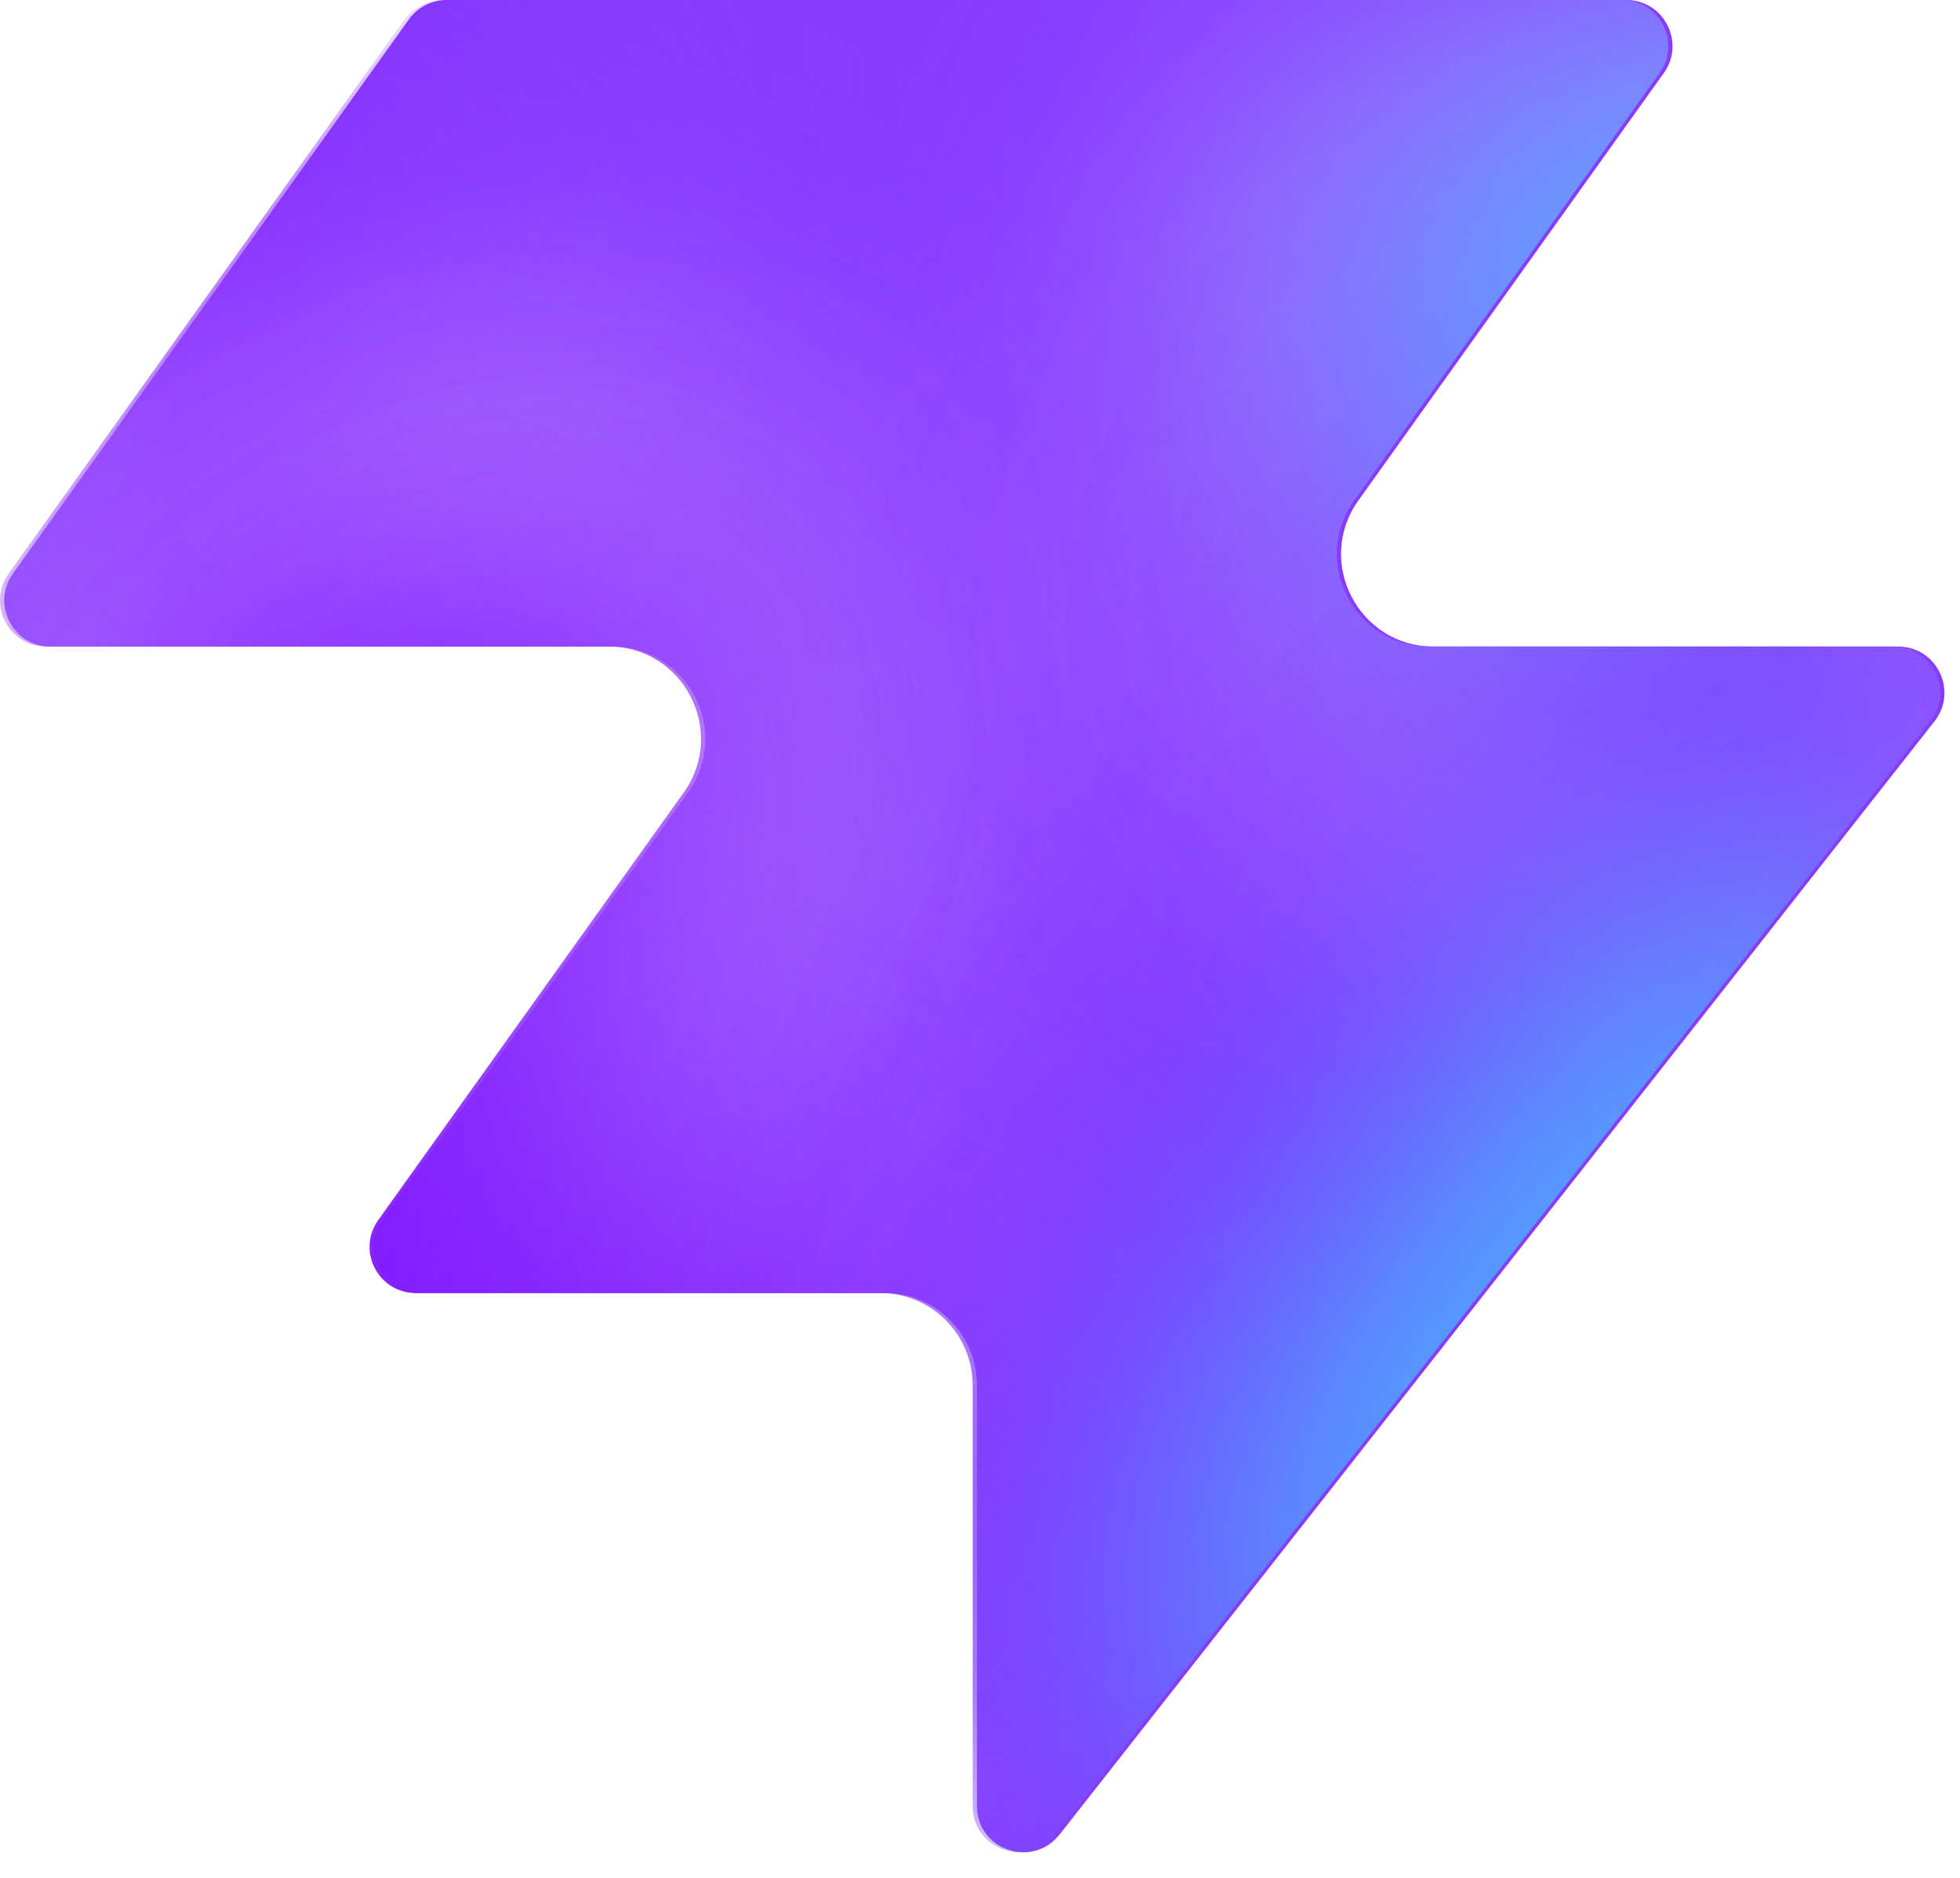
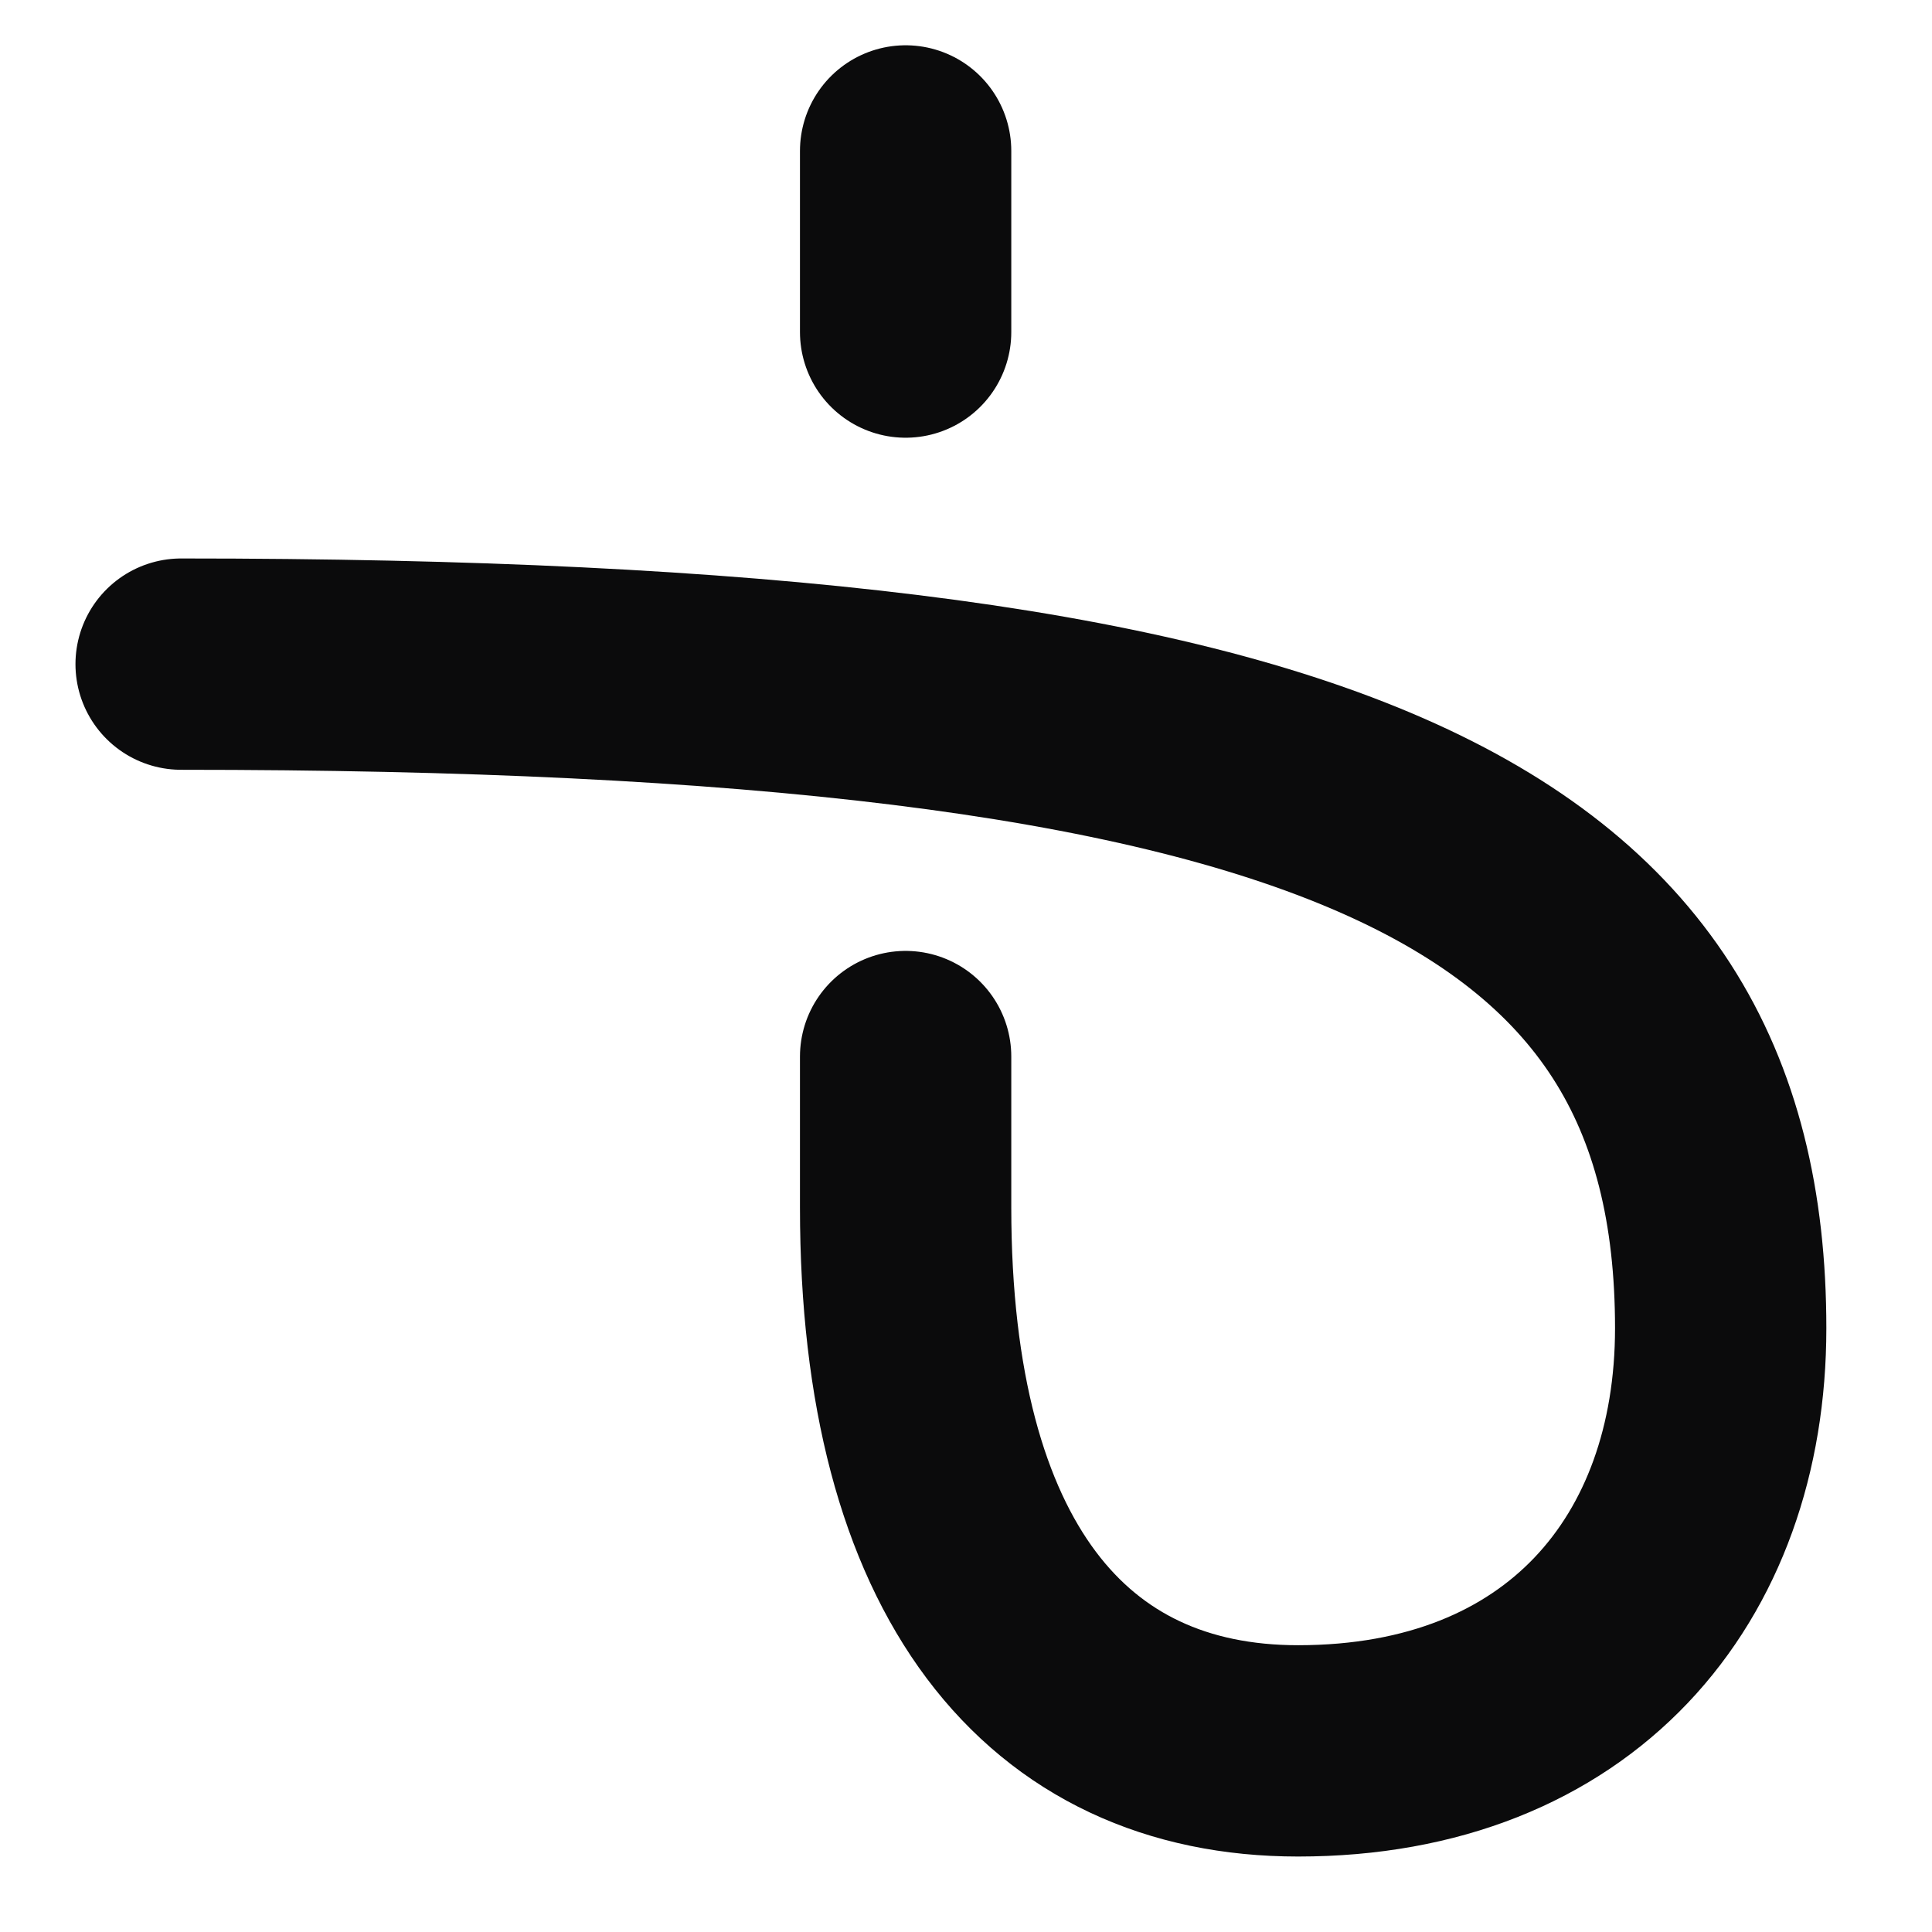
- <svg xmlns="http://www.w3.org/2000/svg" width="48" height="46" fill="none" viewBox="0 0 48 46">
-   <path fill="#863bff" d="M25.946 44.938c-.664.845-2.021.375-2.021-.698V33.937a2.26 2.26 0 0 0-2.262-2.262H10.287c-.92 0-1.456-1.04-.92-1.788l7.48-10.471c1.07-1.497 0-3.578-1.842-3.578H1.237c-.92 0-1.456-1.04-.92-1.788L10.013.474c.214-.297.556-.474.92-.474h28.894c.92 0 1.456 1.04.92 1.788l-7.48 10.471c-1.07 1.498 0 3.579 1.842 3.579h11.377c.943 0 1.473 1.088.89 1.83L25.947 44.94z" style="fill:#863bff;fill:color(display-p3 .525 .23 1);fill-opacity:1" />
-   <mask id="a" width="48" height="46" x="0" y="0" maskUnits="userSpaceOnUse" style="mask-type:alpha">
-     <path fill="#000" d="M25.842 44.938c-.664.844-2.021.375-2.021-.698V33.937a2.26 2.26 0 0 0-2.262-2.262H10.183c-.92 0-1.456-1.04-.92-1.788l7.48-10.471c1.07-1.498 0-3.579-1.842-3.579H1.133c-.92 0-1.456-1.04-.92-1.787L9.91.473c.214-.297.556-.474.92-.474h28.894c.92 0 1.456 1.04.92 1.788l-7.48 10.471c-1.07 1.498 0 3.578 1.842 3.578h11.377c.943 0 1.473 1.088.89 1.832L25.843 44.94z" style="fill:#000;fill-opacity:1" />
-   </mask>
-   <g mask="url(#a)">
-     <g filter="url(#b)">
-       <ellipse cx="5.508" cy="14.704" fill="#ede6ff" rx="5.508" ry="14.704" style="fill:#ede6ff;fill:color(display-p3 .927 .903 1);fill-opacity:1" transform="matrix(.00324 1 1 -.00324 -4.47 31.516)" />
-     </g>
-     <g filter="url(#c)">
-       <ellipse cx="10.399" cy="29.851" fill="#ede6ff" rx="10.399" ry="29.851" style="fill:#ede6ff;fill:color(display-p3 .927 .903 1);fill-opacity:1" transform="matrix(.00324 1 1 -.00324 -39.328 7.883)" />
-     </g>
-     <g filter="url(#d)">
-       <ellipse cx="5.508" cy="30.487" fill="#7e14ff" rx="5.508" ry="30.487" style="fill:#7e14ff;fill:color(display-p3 .492 .077 1);fill-opacity:1" transform="rotate(89.814 -25.913 -14.639)scale(1 -1)" />
-     </g>
-     <g filter="url(#e)">
-       <ellipse cx="5.508" cy="30.599" fill="#7e14ff" rx="5.508" ry="30.599" style="fill:#7e14ff;fill:color(display-p3 .492 .077 1);fill-opacity:1" transform="rotate(89.814 -32.644 -3.334)scale(1 -1)" />
-     </g>
-     <g filter="url(#f)">
-       <ellipse cx="5.508" cy="30.599" fill="#7e14ff" rx="5.508" ry="30.599" style="fill:#7e14ff;fill:color(display-p3 .492 .077 1);fill-opacity:1" transform="matrix(.00324 1 1 -.00324 -34.34 30.47)" />
-     </g>
-     <g filter="url(#g)">
-       <ellipse cx="14.072" cy="22.078" fill="#ede6ff" rx="14.072" ry="22.078" style="fill:#ede6ff;fill:color(display-p3 .927 .903 1);fill-opacity:1" transform="rotate(93.35 24.506 48.493)scale(-1 1)" />
-     </g>
-     <g filter="url(#h)">
-       <ellipse cx="3.47" cy="21.501" fill="#7e14ff" rx="3.47" ry="21.501" style="fill:#7e14ff;fill:color(display-p3 .492 .077 1);fill-opacity:1" transform="rotate(89.009 28.708 47.59)scale(-1 1)" />
-     </g>
-     <g filter="url(#i)">
-       <ellipse cx="3.47" cy="21.501" fill="#7e14ff" rx="3.47" ry="21.501" style="fill:#7e14ff;fill:color(display-p3 .492 .077 1);fill-opacity:1" transform="rotate(89.009 28.708 47.59)scale(-1 1)" />
-     </g>
-     <g filter="url(#j)">
-       <ellipse cx=".387" cy="8.972" fill="#7e14ff" rx="4.407" ry="29.108" style="fill:#7e14ff;fill:color(display-p3 .492 .077 1);fill-opacity:1" transform="rotate(39.51 .387 8.972)" />
-     </g>
-     <g filter="url(#k)">
-       <ellipse cx="47.523" cy="-6.092" fill="#7e14ff" rx="4.407" ry="29.108" style="fill:#7e14ff;fill:color(display-p3 .492 .077 1);fill-opacity:1" transform="rotate(37.892 47.523 -6.092)" />
-     </g>
-     <g filter="url(#l)">
-       <ellipse cx="41.412" cy="6.333" fill="#47bfff" rx="5.971" ry="9.665" style="fill:#47bfff;fill:color(display-p3 .28 .748 1);fill-opacity:1" transform="rotate(37.892 41.412 6.333)" />
-     </g>
-     <g filter="url(#m)">
-       <ellipse cx="-1.879" cy="38.332" fill="#7e14ff" rx="4.407" ry="29.108" style="fill:#7e14ff;fill:color(display-p3 .492 .077 1);fill-opacity:1" transform="rotate(37.892 -1.88 38.332)" />
-     </g>
-     <g filter="url(#n)">
-       <ellipse cx="-1.879" cy="38.332" fill="#7e14ff" rx="4.407" ry="29.108" style="fill:#7e14ff;fill:color(display-p3 .492 .077 1);fill-opacity:1" transform="rotate(37.892 -1.88 38.332)" />
-     </g>
-     <g filter="url(#o)">
-       <ellipse cx="35.651" cy="29.907" fill="#7e14ff" rx="4.407" ry="29.108" style="fill:#7e14ff;fill:color(display-p3 .492 .077 1);fill-opacity:1" transform="rotate(37.892 35.651 29.907)" />
-     </g>
-     <g filter="url(#p)">
-       <ellipse cx="38.418" cy="32.4" fill="#47bfff" rx="5.971" ry="15.297" style="fill:#47bfff;fill:color(display-p3 .28 .748 1);fill-opacity:1" transform="rotate(37.892 38.418 32.4)" />
-     </g>
+ <svg xmlns="http://www.w3.org/2000/svg" viewBox="0 0 64 64" fill="none">
+   <style>
+     g { stroke: #0b0b0c; }
+     @media (prefers-color-scheme: dark) { g { stroke: #f4f4f5; } }
+   </style>
+   <g stroke-width="7" stroke-linecap="round" stroke-linejoin="round">
+     <path d="M30 5V11" />
+     <path d="M30 35V40C30 52 35 58 43 58C52 58 57 52 57 44C57 28 44 22 6 22" />
  </g>
-   <defs>
-     <filter id="b" width="60.045" height="41.654" x="-19.77" y="16.149" color-interpolation-filters="sRGB" filterUnits="userSpaceOnUse">
-       <feFlood flood-opacity="0" result="BackgroundImageFix" />
-       <feBlend in="SourceGraphic" in2="BackgroundImageFix" result="shape" />
-       <feGaussianBlur result="effect1_foregroundBlur_2002_17158" stdDeviation="7.659" />
-     </filter>
-     <filter id="c" width="90.34" height="51.437" x="-54.613" y="-7.533" color-interpolation-filters="sRGB" filterUnits="userSpaceOnUse">
-       <feFlood flood-opacity="0" result="BackgroundImageFix" />
-       <feBlend in="SourceGraphic" in2="BackgroundImageFix" result="shape" />
-       <feGaussianBlur result="effect1_foregroundBlur_2002_17158" stdDeviation="7.659" />
-     </filter>
-     <filter id="d" width="79.355" height="29.4" x="-49.64" y="2.03" color-interpolation-filters="sRGB" filterUnits="userSpaceOnUse">
-       <feFlood flood-opacity="0" result="BackgroundImageFix" />
-       <feBlend in="SourceGraphic" in2="BackgroundImageFix" result="shape" />
-       <feGaussianBlur result="effect1_foregroundBlur_2002_17158" stdDeviation="4.596" />
-     </filter>
-     <filter id="e" width="79.579" height="29.4" x="-45.045" y="20.029" color-interpolation-filters="sRGB" filterUnits="userSpaceOnUse">
-       <feFlood flood-opacity="0" result="BackgroundImageFix" />
-       <feBlend in="SourceGraphic" in2="BackgroundImageFix" result="shape" />
-       <feGaussianBlur result="effect1_foregroundBlur_2002_17158" stdDeviation="4.596" />
-     </filter>
-     <filter id="f" width="79.579" height="29.4" x="-43.513" y="21.178" color-interpolation-filters="sRGB" filterUnits="userSpaceOnUse">
-       <feFlood flood-opacity="0" result="BackgroundImageFix" />
-       <feBlend in="SourceGraphic" in2="BackgroundImageFix" result="shape" />
-       <feGaussianBlur result="effect1_foregroundBlur_2002_17158" stdDeviation="4.596" />
-     </filter>
-     <filter id="g" width="74.749" height="58.852" x="15.756" y="-17.901" color-interpolation-filters="sRGB" filterUnits="userSpaceOnUse">
-       <feFlood flood-opacity="0" result="BackgroundImageFix" />
-       <feBlend in="SourceGraphic" in2="BackgroundImageFix" result="shape" />
-       <feGaussianBlur result="effect1_foregroundBlur_2002_17158" stdDeviation="7.659" />
-     </filter>
-     <filter id="h" width="61.377" height="25.362" x="23.548" y="2.284" color-interpolation-filters="sRGB" filterUnits="userSpaceOnUse">
-       <feFlood flood-opacity="0" result="BackgroundImageFix" />
-       <feBlend in="SourceGraphic" in2="BackgroundImageFix" result="shape" />
-       <feGaussianBlur result="effect1_foregroundBlur_2002_17158" stdDeviation="4.596" />
-     </filter>
-     <filter id="i" width="61.377" height="25.362" x="23.548" y="2.284" color-interpolation-filters="sRGB" filterUnits="userSpaceOnUse">
-       <feFlood flood-opacity="0" result="BackgroundImageFix" />
-       <feBlend in="SourceGraphic" in2="BackgroundImageFix" result="shape" />
-       <feGaussianBlur result="effect1_foregroundBlur_2002_17158" stdDeviation="4.596" />
-     </filter>
-     <filter id="j" width="56.045" height="63.649" x="-27.636" y="-22.853" color-interpolation-filters="sRGB" filterUnits="userSpaceOnUse">
-       <feFlood flood-opacity="0" result="BackgroundImageFix" />
-       <feBlend in="SourceGraphic" in2="BackgroundImageFix" result="shape" />
-       <feGaussianBlur result="effect1_foregroundBlur_2002_17158" stdDeviation="4.596" />
-     </filter>
-     <filter id="k" width="54.814" height="64.646" x="20.116" y="-38.415" color-interpolation-filters="sRGB" filterUnits="userSpaceOnUse">
-       <feFlood flood-opacity="0" result="BackgroundImageFix" />
-       <feBlend in="SourceGraphic" in2="BackgroundImageFix" result="shape" />
-       <feGaussianBlur result="effect1_foregroundBlur_2002_17158" stdDeviation="4.596" />
-     </filter>
-     <filter id="l" width="33.541" height="35.313" x="24.641" y="-11.323" color-interpolation-filters="sRGB" filterUnits="userSpaceOnUse">
-       <feFlood flood-opacity="0" result="BackgroundImageFix" />
-       <feBlend in="SourceGraphic" in2="BackgroundImageFix" result="shape" />
-       <feGaussianBlur result="effect1_foregroundBlur_2002_17158" stdDeviation="4.596" />
-     </filter>
-     <filter id="m" width="54.814" height="64.646" x="-29.286" y="6.009" color-interpolation-filters="sRGB" filterUnits="userSpaceOnUse">
-       <feFlood flood-opacity="0" result="BackgroundImageFix" />
-       <feBlend in="SourceGraphic" in2="BackgroundImageFix" result="shape" />
-       <feGaussianBlur result="effect1_foregroundBlur_2002_17158" stdDeviation="4.596" />
-     </filter>
-     <filter id="n" width="54.814" height="64.646" x="-29.286" y="6.009" color-interpolation-filters="sRGB" filterUnits="userSpaceOnUse">
-       <feFlood flood-opacity="0" result="BackgroundImageFix" />
-       <feBlend in="SourceGraphic" in2="BackgroundImageFix" result="shape" />
-       <feGaussianBlur result="effect1_foregroundBlur_2002_17158" stdDeviation="4.596" />
-     </filter>
-     <filter id="o" width="54.814" height="64.646" x="8.244" y="-2.416" color-interpolation-filters="sRGB" filterUnits="userSpaceOnUse">
-       <feFlood flood-opacity="0" result="BackgroundImageFix" />
-       <feBlend in="SourceGraphic" in2="BackgroundImageFix" result="shape" />
-       <feGaussianBlur result="effect1_foregroundBlur_2002_17158" stdDeviation="4.596" />
-     </filter>
-     <filter id="p" width="39.409" height="43.623" x="18.713" y="10.588" color-interpolation-filters="sRGB" filterUnits="userSpaceOnUse">
-       <feFlood flood-opacity="0" result="BackgroundImageFix" />
-       <feBlend in="SourceGraphic" in2="BackgroundImageFix" result="shape" />
-       <feGaussianBlur result="effect1_foregroundBlur_2002_17158" stdDeviation="4.596" />
-     </filter>
-   </defs>
</svg>
